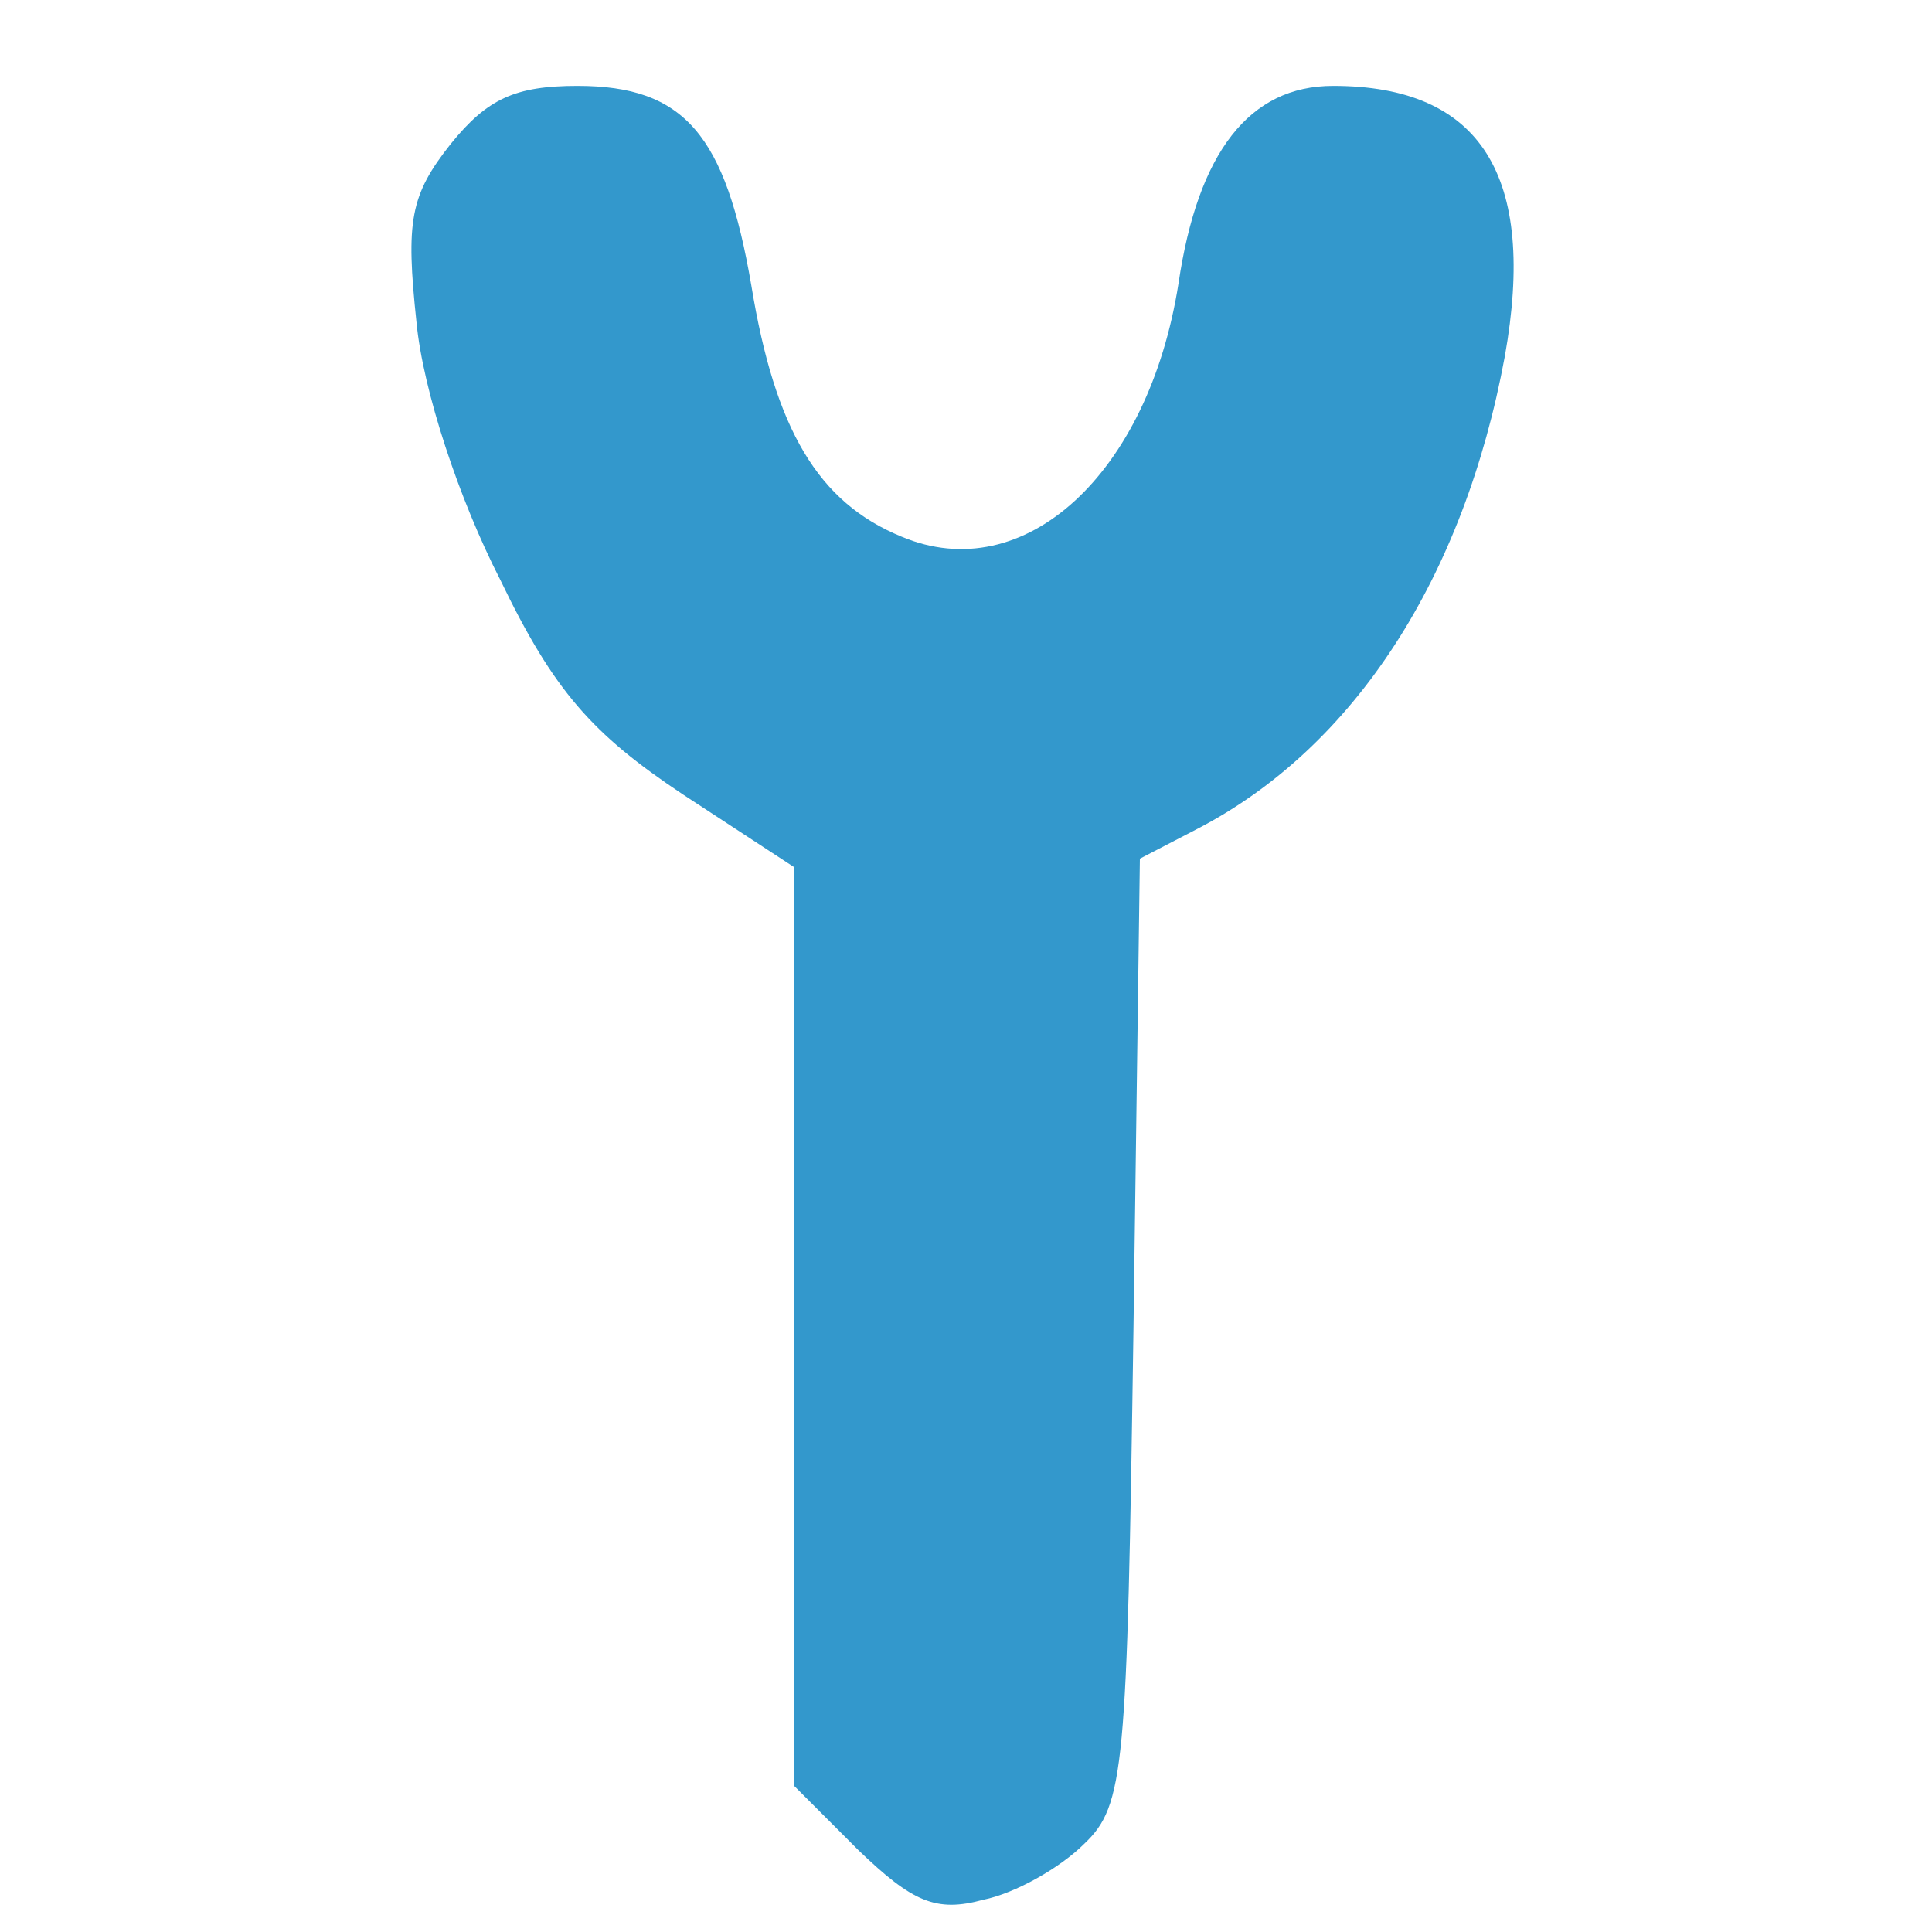
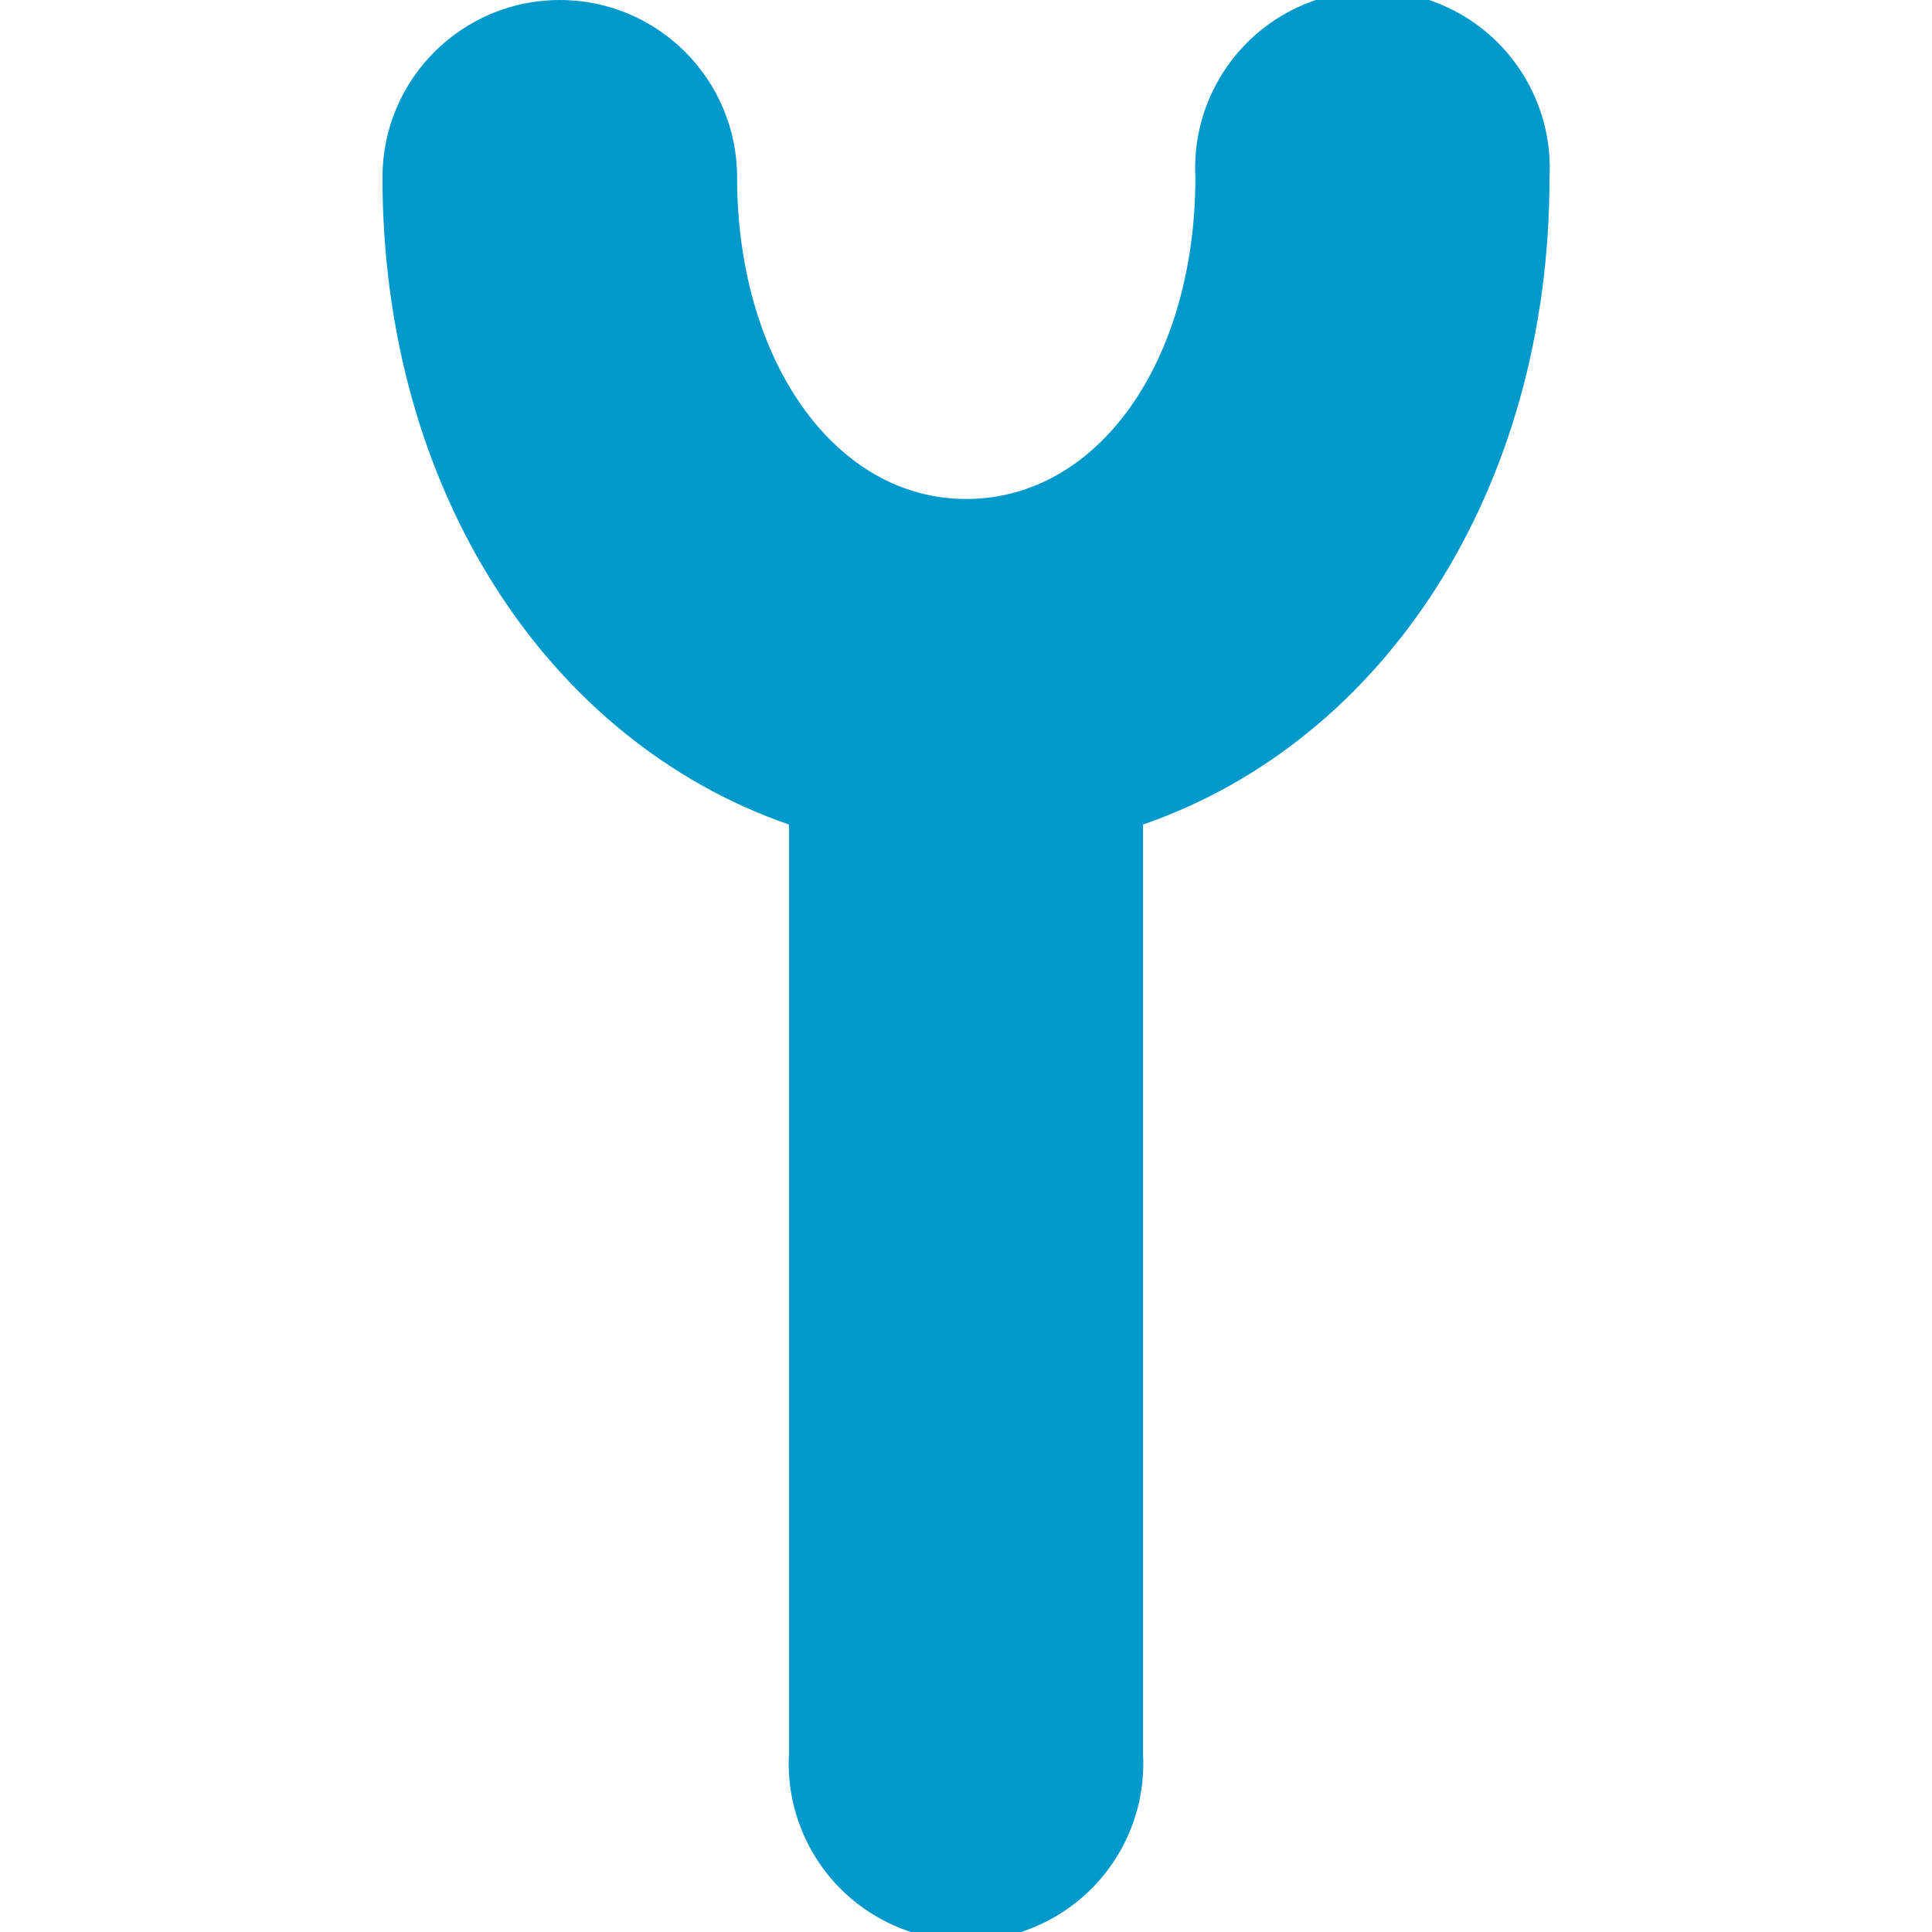
- <svg xmlns="http://www.w3.org/2000/svg" width="36px" height="36px" viewBox="-18 -3 90 90" preserveAspectRatio="xMidYMid meet" version="1.1">
-   <defs />
-   <g id="toolbar" stroke="none" stroke-width="1" fill="none" fill-rule="evenodd">
-     <g transform="translate(0,87) scale(0.1,-0.1)" fill="#3398CC" stroke="none">
-       <path d="M 30 833 c -19 -24 -21 -36 -16 -83 c 3 -32 20 -83 39 -120 c 25 -52 43 -72 85 -100 l 52 -34 l 0 -214 l 0 -214 l 30 -30 c 25 -24 36 -29 58 -23 c 15 3 36 15 47 26 c 19 18 20 35 23 239 l 3 220 l 27 14 c 73 38 124 117 143 220 c 15 84 -11 126 -80 126 c -39 0 -63 -31 -72 -92 c -14 -89 -72 -142 -129 -118 c -39 16 -59 50 -70 117 c -12 70 -31 93 -81 93 c -29 0 -42 -6 -59 -27 Z" />
-     </g>
-   </g>
+ <svg xmlns="http://www.w3.org/2000/svg" id="Layer_5" data-name="Layer 5" viewBox="0 0 24.09 39.88" width="36px" height="36px">
+   <defs>
+     <style>.cls-1{fill:#09c;}</style>
+   </defs>
+   <path class="cls-1" d="M60.47,33.25a3.66,3.66,0,1,0-7.31,0c0,3.79-2,6.64-4.73,6.64S43.7,37,43.7,33.25a3.66,3.66,0,0,0-7.32,0c0,6.47,3.42,11.64,8.39,13.36V65.8a3.66,3.66,0,1,0,7.31,0V46.61C57.05,44.89,60.47,39.72,60.47,33.25Z" transform="translate(-36.38 -29.59)" />
</svg>
